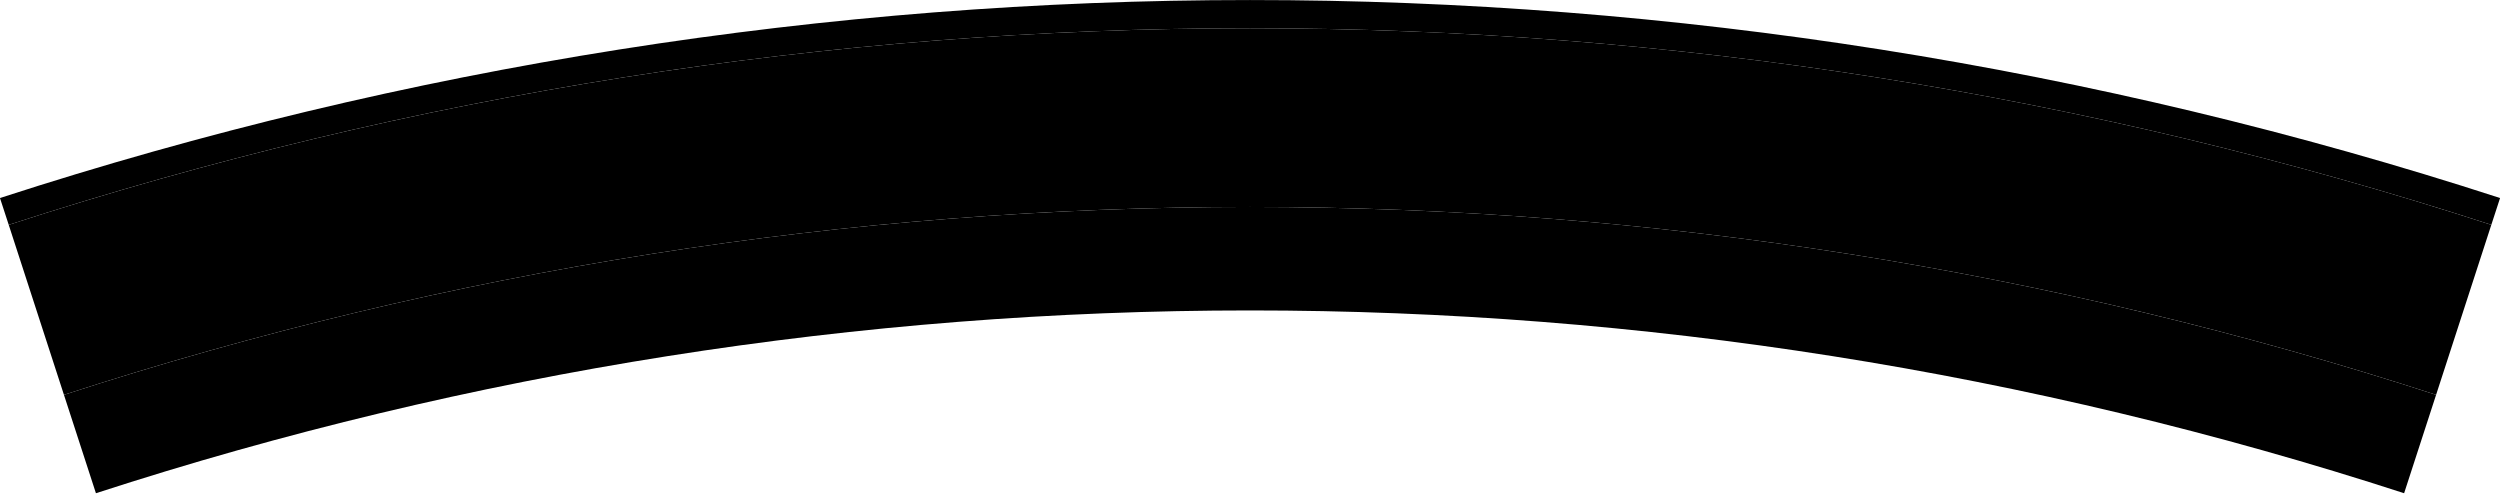
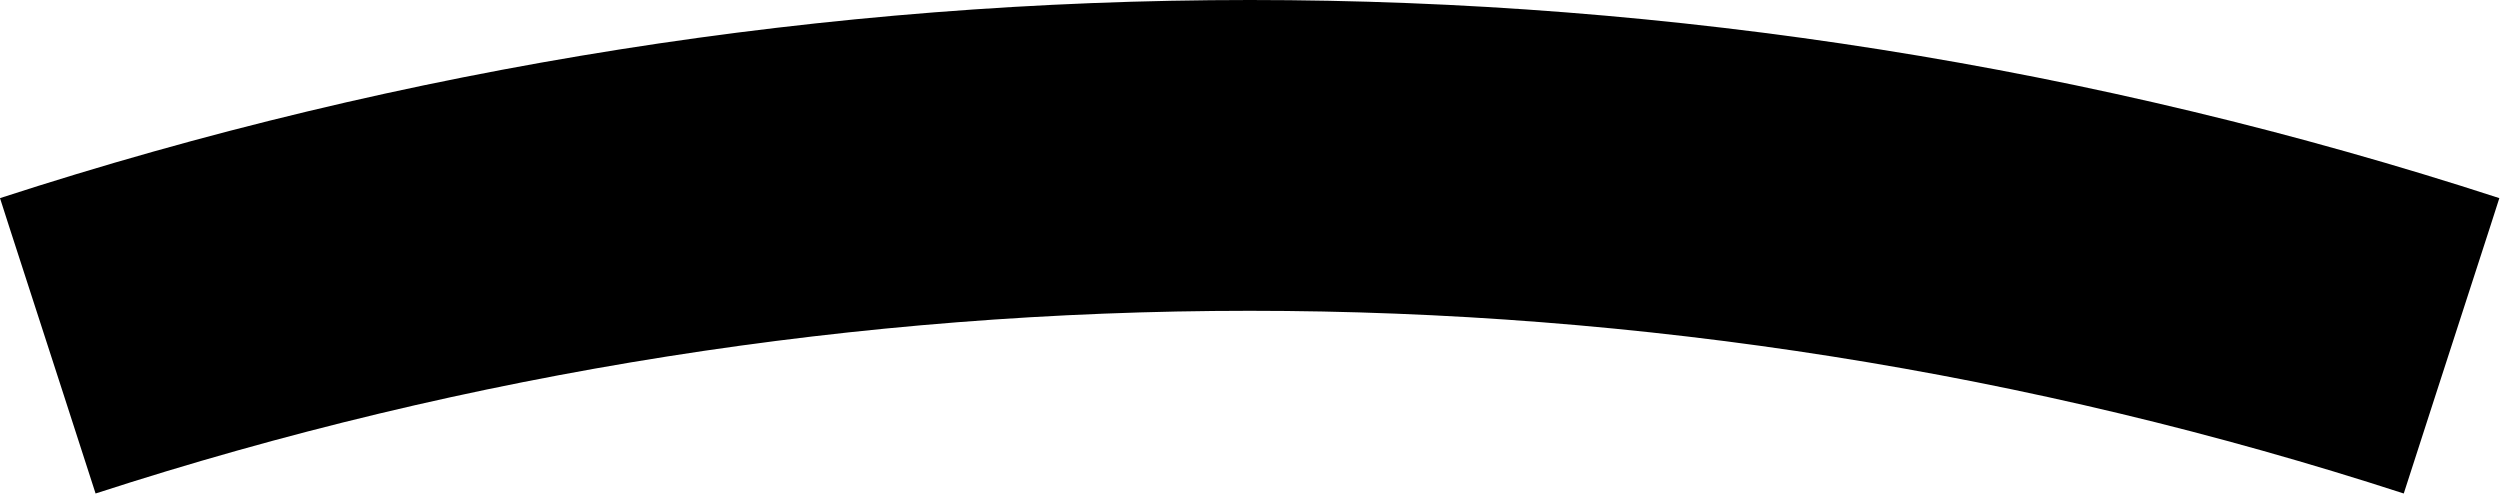
- <svg xmlns="http://www.w3.org/2000/svg" xmlns:ns1="http://www.shapertools.com/namespaces/shaper" ns1:fusionaddin="version:1.8.0" width="26.575cm" height="5.243cm" version="1.1" x="0cm" y="0cm" viewBox="0 0 26.575 5.243" enable-background="new 0 0 26.575 5.243" xml:space="preserve">
-   <path d="M27.392,38.803 A40.8,40.8 108 0,0 52.608,38.803 L53.195,40.61 A42.7,42.7 72 0,1 26.805,40.61 L27.392,38.803z" transform="matrix(1,0,0,-1,-26.71227,43)" fill="rgb(0,0,0)" stroke-linecap="round" stroke-linejoin="round" />
-   <path d="M27.392,38.803 A40.8,40.8 108 0,0 52.608,38.803 L52.268,37.757 A39.7,39.7 72 0,1 27.732,37.757 L27.392,38.803z" transform="matrix(1,0,0,-1,-26.71227,43)" fill="rgb(0,0,0)" stroke-linecap="round" stroke-linejoin="round" />
-   <path d="M26.805,40.61 A42.7,42.7 108 0,0 53.195,40.61 L53.288,40.895 A43,43 72 0,1 26.712,40.895 L26.805,40.61z" transform="matrix(1,0,0,-1,-26.71227,43)" fill="rgb(0,0,0)" stroke-linecap="round" stroke-linejoin="round" />
+ <svg xmlns="http://www.w3.org/2000/svg" id="Layer_1" version="1.1" viewBox="0 0 753.3 148.6">
+   <path d="M0,59.7l2.6,8.1,16.6,51.2,9.6,29.7c226-73.4,469.5-73.4,695.5,0l9.6-29.7,16.6-51.2,2.6-8.1C508.5-19.9,244.8-19.9,0,59.7Z" />
</svg>
